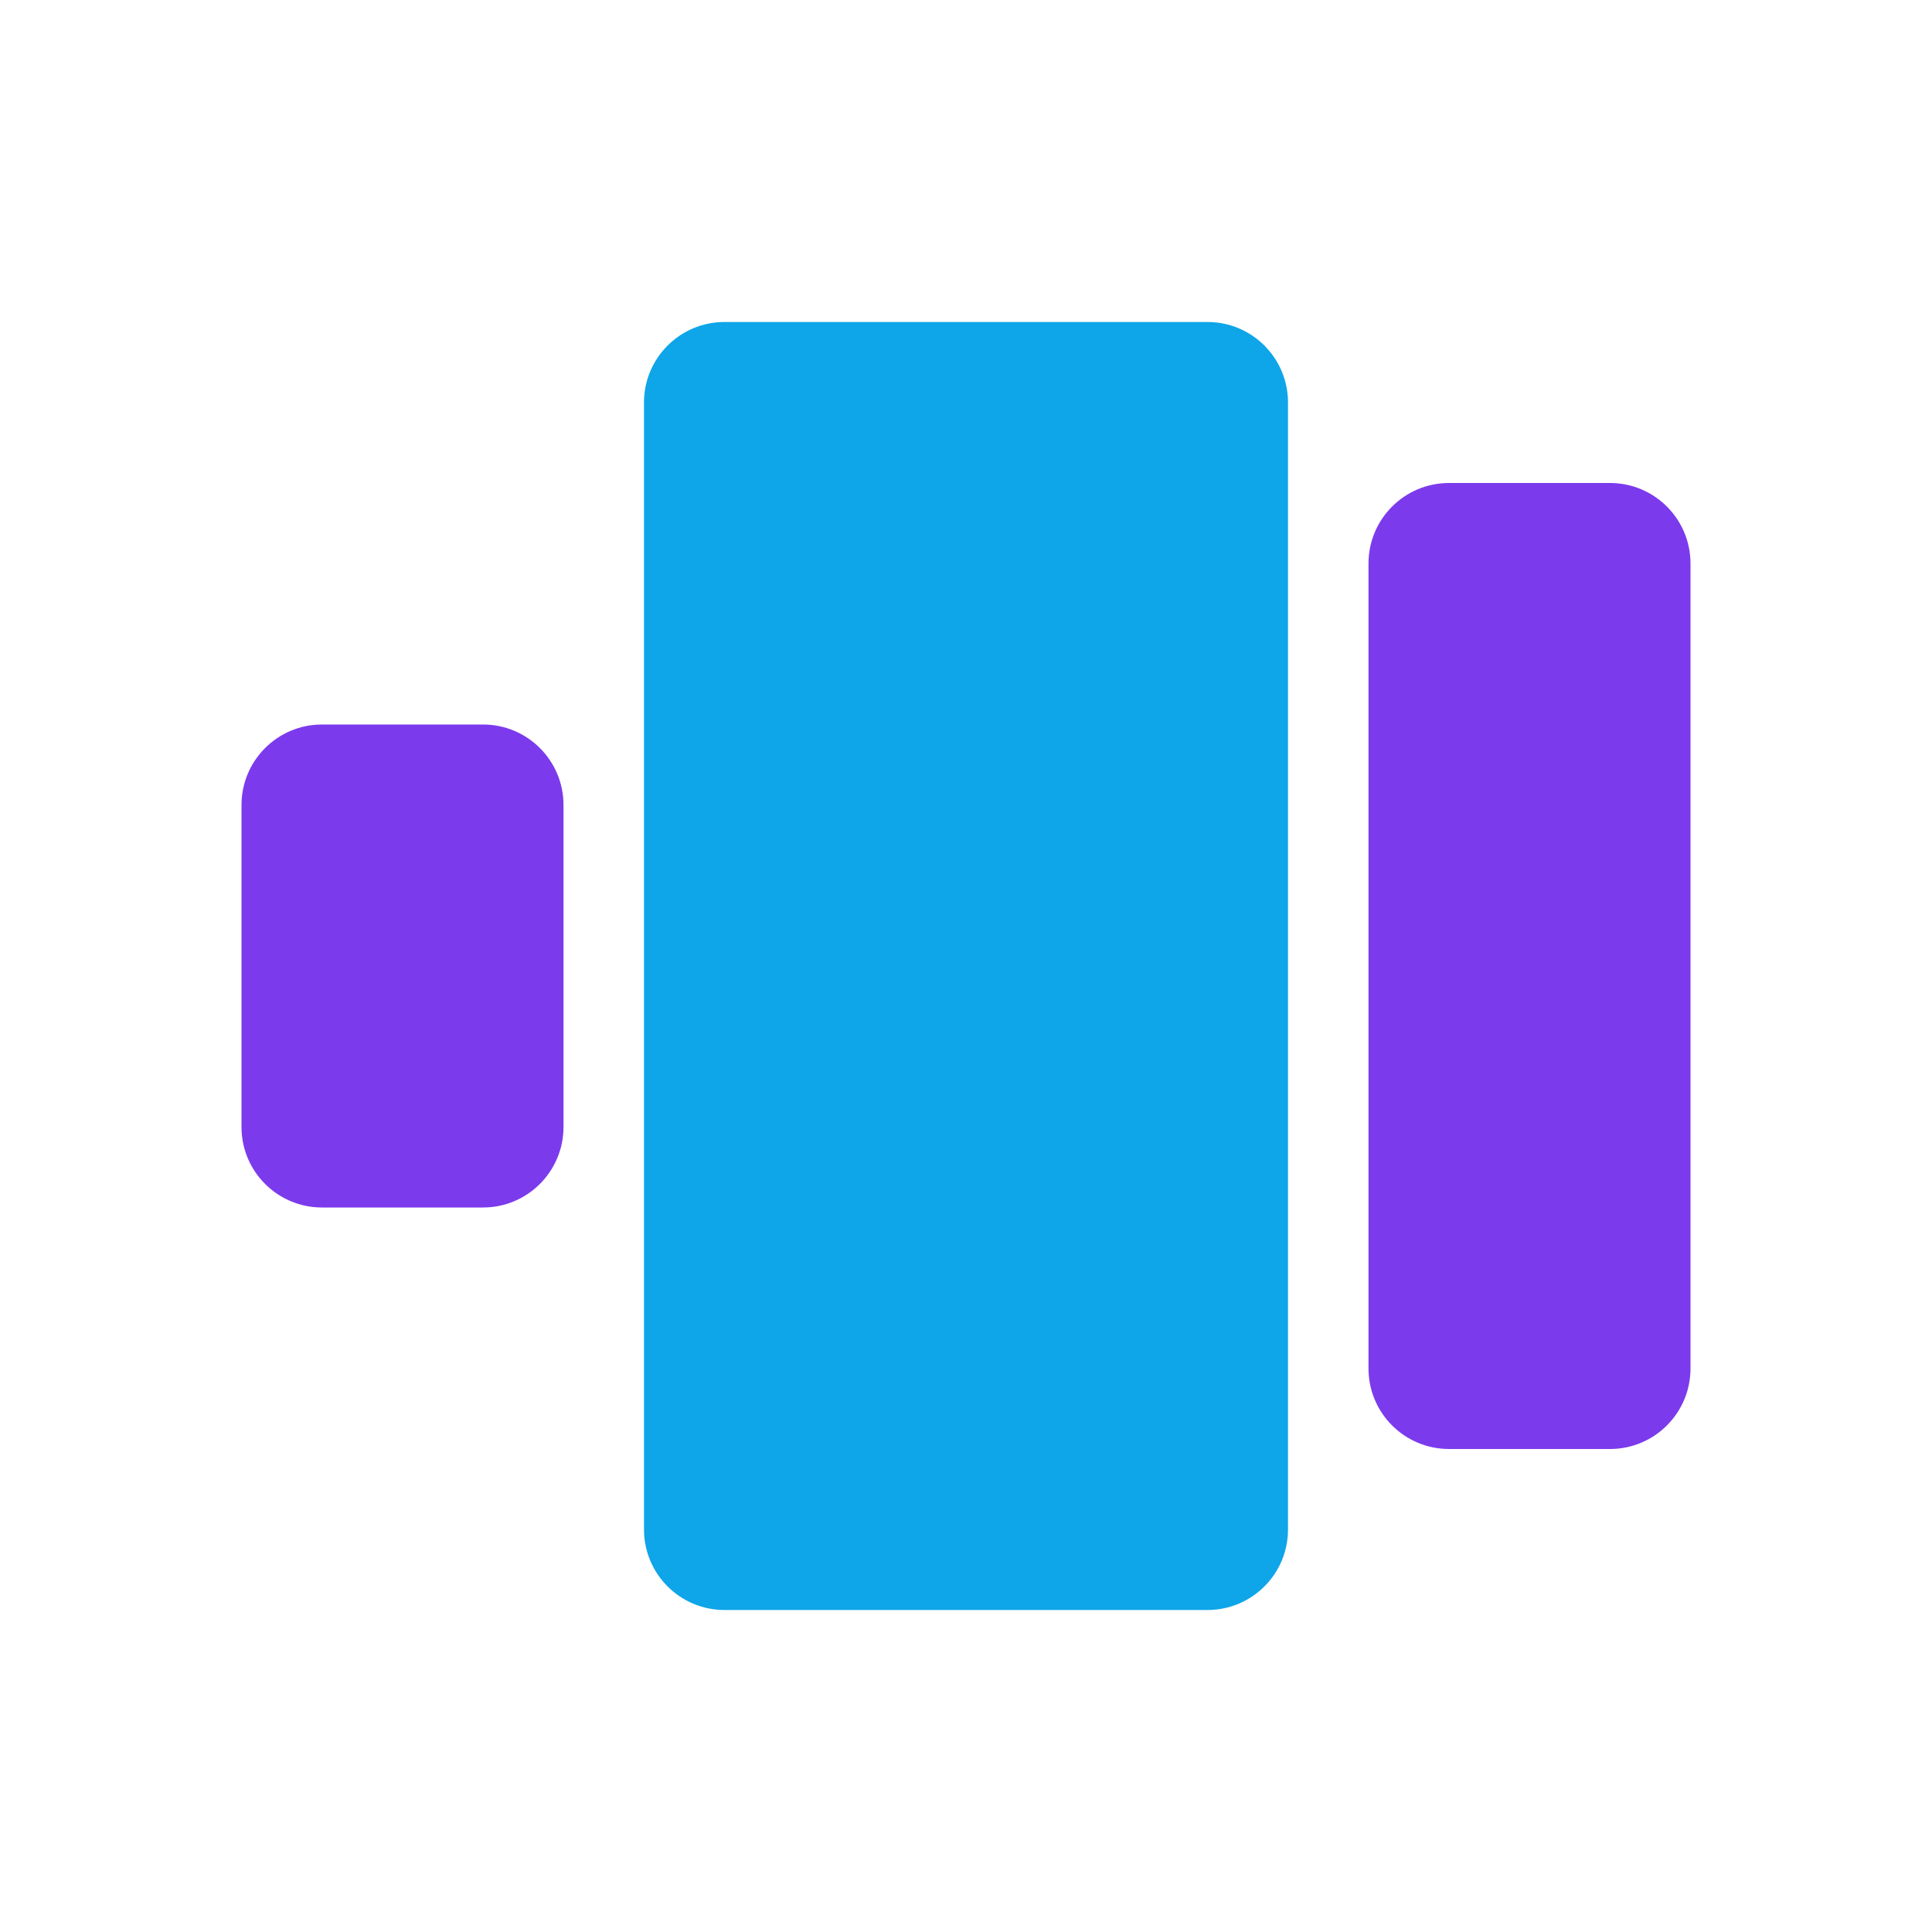
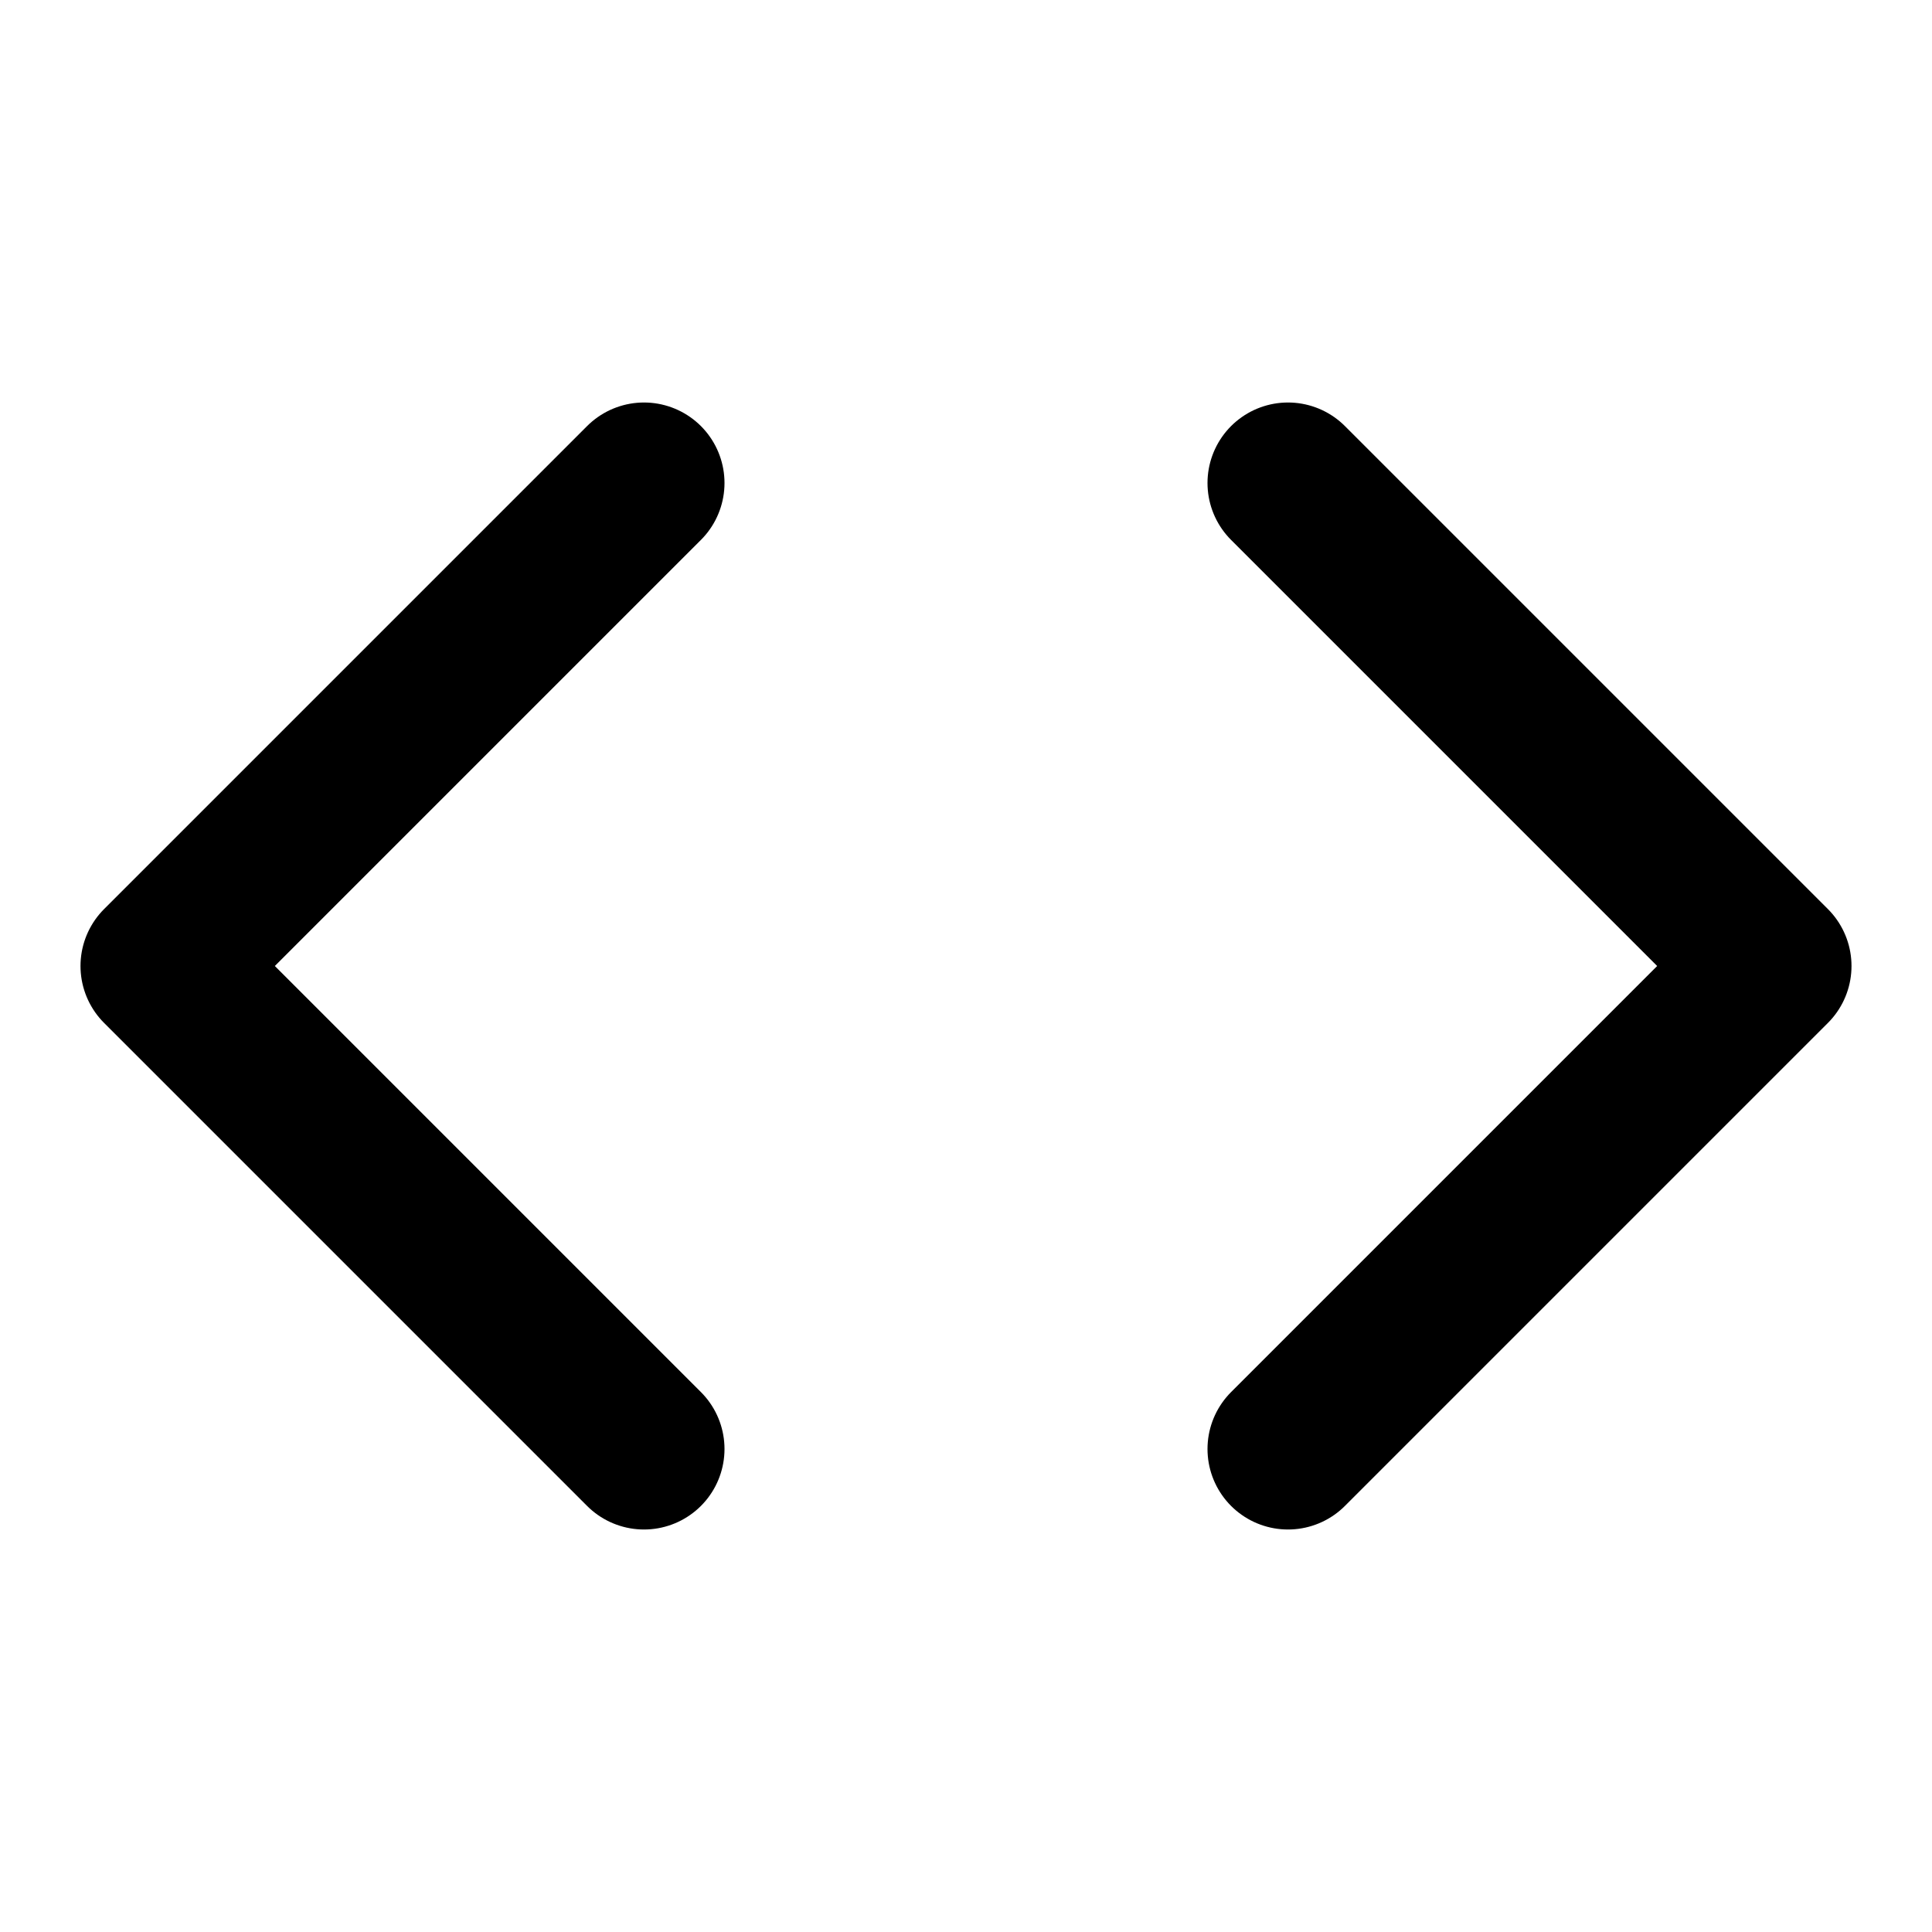
- <svg xmlns="http://www.w3.org/2000/svg" fill="none" viewBox="0 0 36 36">
-   <path fill="#0EA5E9" d="M22.5 6h-9a1.5 1.5 0 0 0-1.5 1.5v21a1.5 1.5 0 0 0 1.5 1.5h9a1.5 1.5 0 0 0 1.5-1.5v-21A1.5 1.5 0 0 0 22.5 6Z" />
-   <path fill="#7C3AED" d="M25.5 10.5v15a1.5 1.5 0 0 0 1.5 1.5h3a1.5 1.5 0 0 0 1.5-1.5v-15a1.5 1.5 0 0 0-1.5-1.5h-3a1.5 1.5 0 0 0-1.5 1.5ZM4.5 15v6a1.5 1.5 0 0 0 1.5 1.5h3A1.5 1.5 0 0 0 10.5 21v-6a1.5 1.5 0 0 0-1.5-1.5h-3A1.5 1.5 0 0 0 4.5 15Z" />
-   <style>
-     @media (prefers-color-scheme: dark) {
-       :root {
-         filter: invert(100%);
-       }
-     }
-   </style>
+ <svg xmlns="http://www.w3.org/2000/svg" width="24" height="24" viewBox="0 0 24 24" fill="none" stroke="currentColor" stroke-width="2" stroke-linecap="round" stroke-linejoin="round">
+   <polyline points="16 18 22 12 16 6" />
+   <polyline points="8 6 2 12 8 18" />
</svg>
